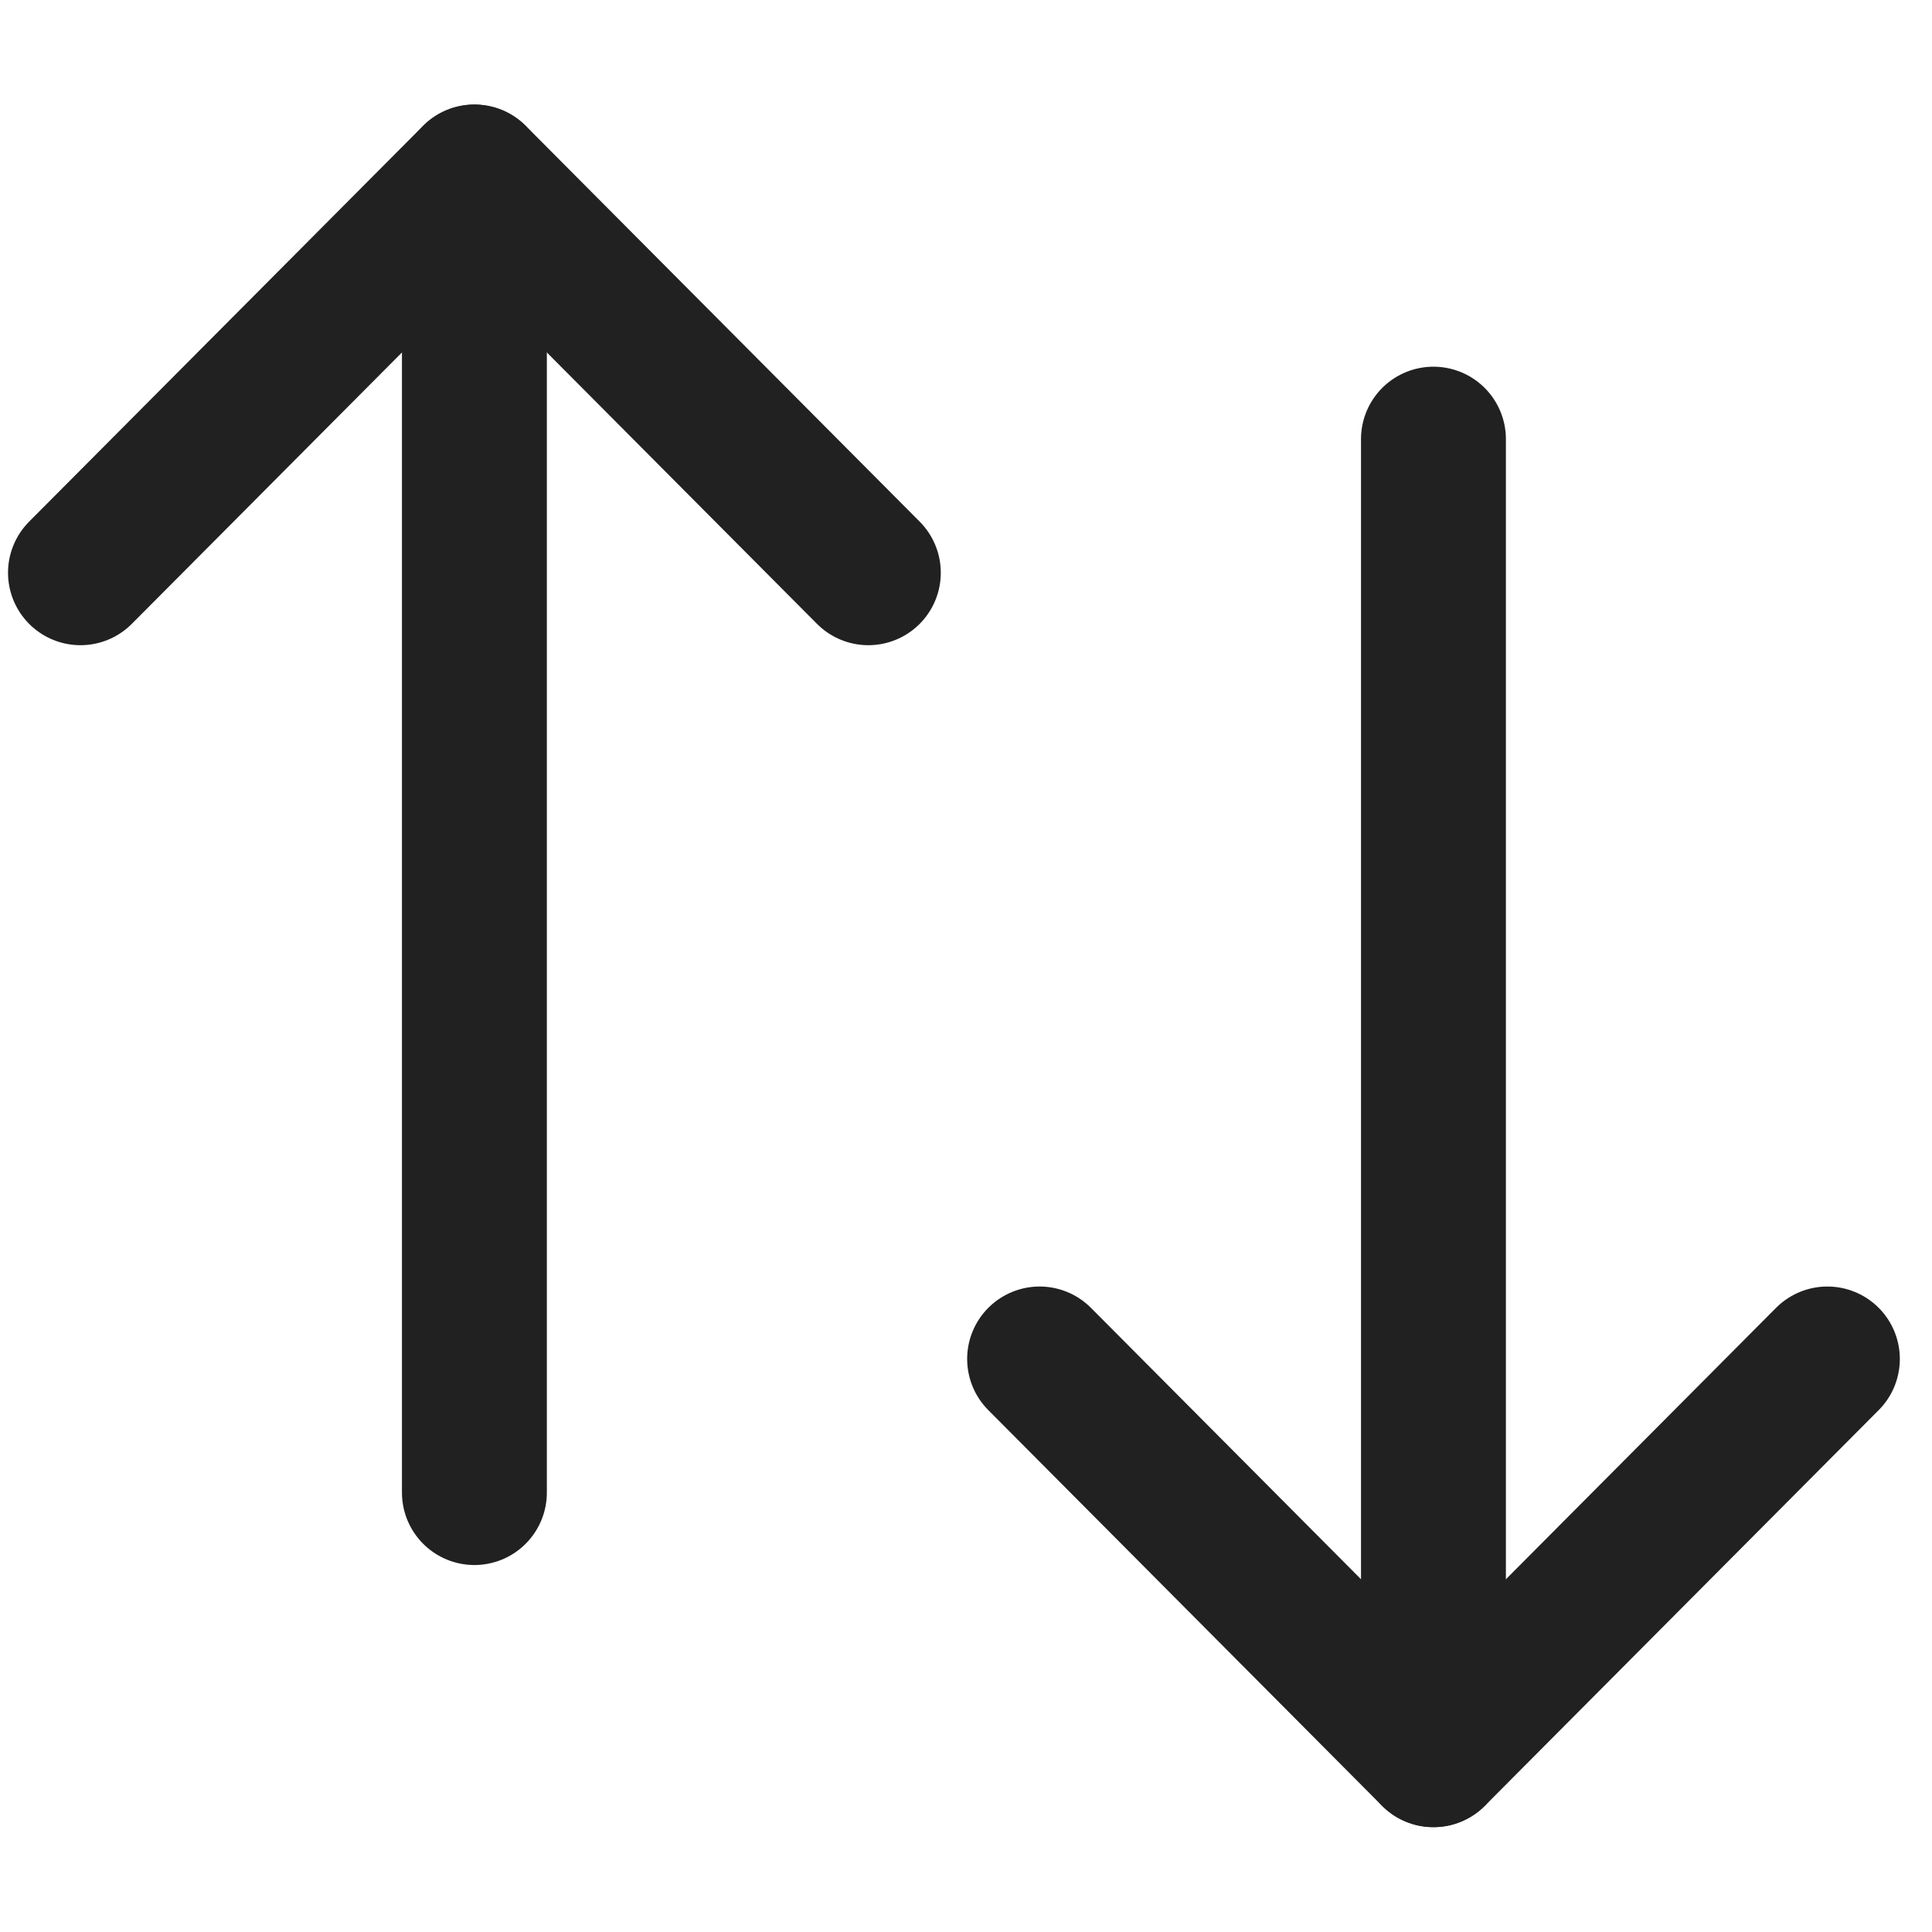
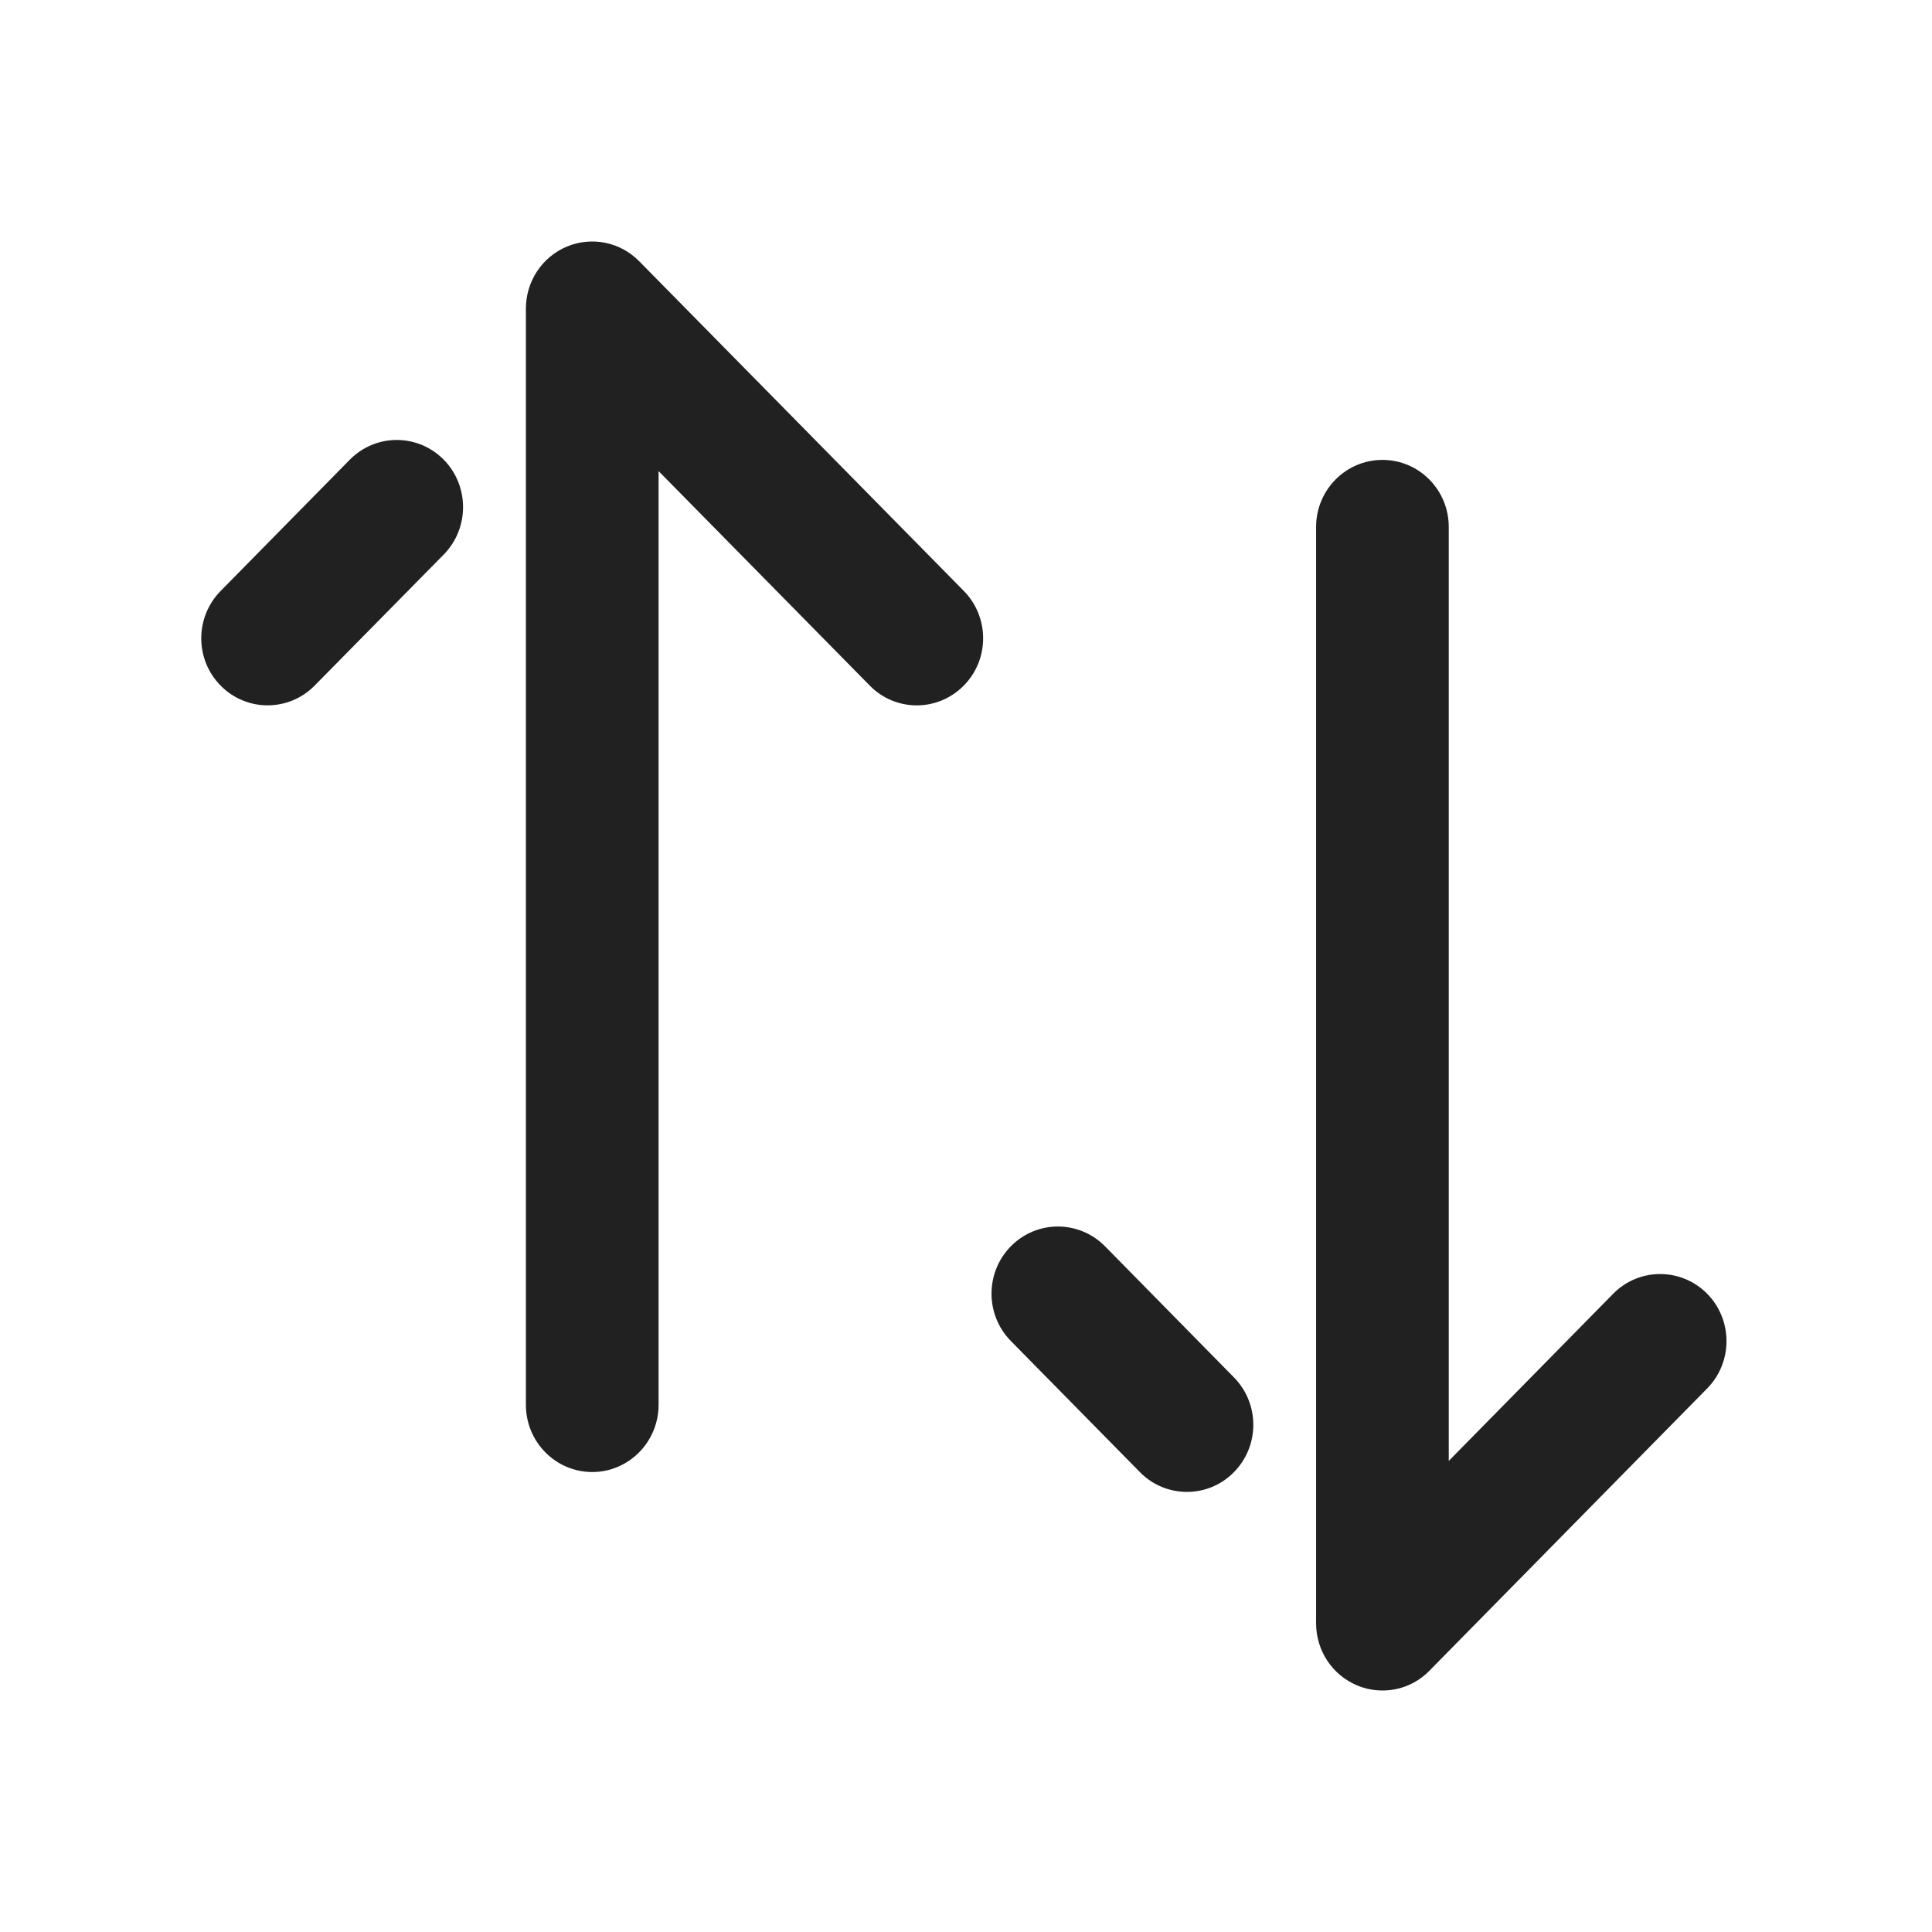
- <svg xmlns="http://www.w3.org/2000/svg" width="24" height="24" viewBox="0 0 20 18" fill="none">
-   <path d="M14.839 17.164V3.546" stroke="#212121" stroke-width="1.5" stroke-linecap="round" stroke-linejoin="round" />
-   <path d="M18.917 13.068L14.839 17.165L10.762 13.068" stroke="#212121" stroke-width="1.5" stroke-linecap="round" stroke-linejoin="round" />
-   <path d="M4.911 0.833V14.451" stroke="#212121" stroke-width="1.5" stroke-linecap="round" stroke-linejoin="round" />
-   <path d="M0.833 4.929L4.911 0.832L8.989 4.929" stroke="#212121" stroke-width="1.5" stroke-linecap="round" stroke-linejoin="round" />
+ <svg xmlns="http://www.w3.org/2000/svg" width="24" height="24" viewBox="0 0 24 24" fill="none">
+   <g id="Iconly/Broken/Swap">
+     <g id="Swap">
+       <path id="Swap_2" fill-rule="evenodd" clip-rule="evenodd" d="M6.533 17.452C6.533 17.912 6.902 18.286 7.357 18.286C7.811 18.286 8.181 17.912 8.181 17.452V5.852L10.805 8.517C11.126 8.844 11.647 8.844 11.97 8.519C12.293 8.195 12.294 7.667 11.972 7.34L7.94 3.245C7.705 3.005 7.349 2.935 7.042 3.063C6.734 3.192 6.533 3.495 6.533 3.833V17.452ZM3.324 8.762C3.114 8.762 2.903 8.681 2.743 8.519C2.42 8.195 2.419 7.668 2.741 7.341L4.345 5.711C4.667 5.384 5.187 5.384 5.51 5.708C5.832 6.033 5.833 6.561 5.513 6.888L3.908 8.517C3.747 8.681 3.535 8.762 3.324 8.762ZM16.859 20.937C16.96 20.979 17.067 21 17.173 21C17.389 21 17.599 20.916 17.757 20.754L21.207 17.248C21.528 16.922 21.527 16.394 21.205 16.069C20.882 15.745 20.36 15.746 20.04 16.071L17.997 18.148V6.546C17.997 6.086 17.629 5.713 17.173 5.713C16.718 5.713 16.349 6.086 16.349 6.546V20.166C16.349 20.504 16.55 20.808 16.859 20.937ZM14.161 18.288C14.322 18.452 14.534 18.533 14.745 18.533C14.955 18.533 15.166 18.452 15.326 18.29C15.649 17.965 15.65 17.439 15.33 17.112L13.726 15.481C13.403 15.155 12.882 15.155 12.56 15.479C12.237 15.804 12.236 16.332 12.557 16.658L14.161 18.288Z" fill="#212121" />
+     </g>
+   </g>
</svg>
